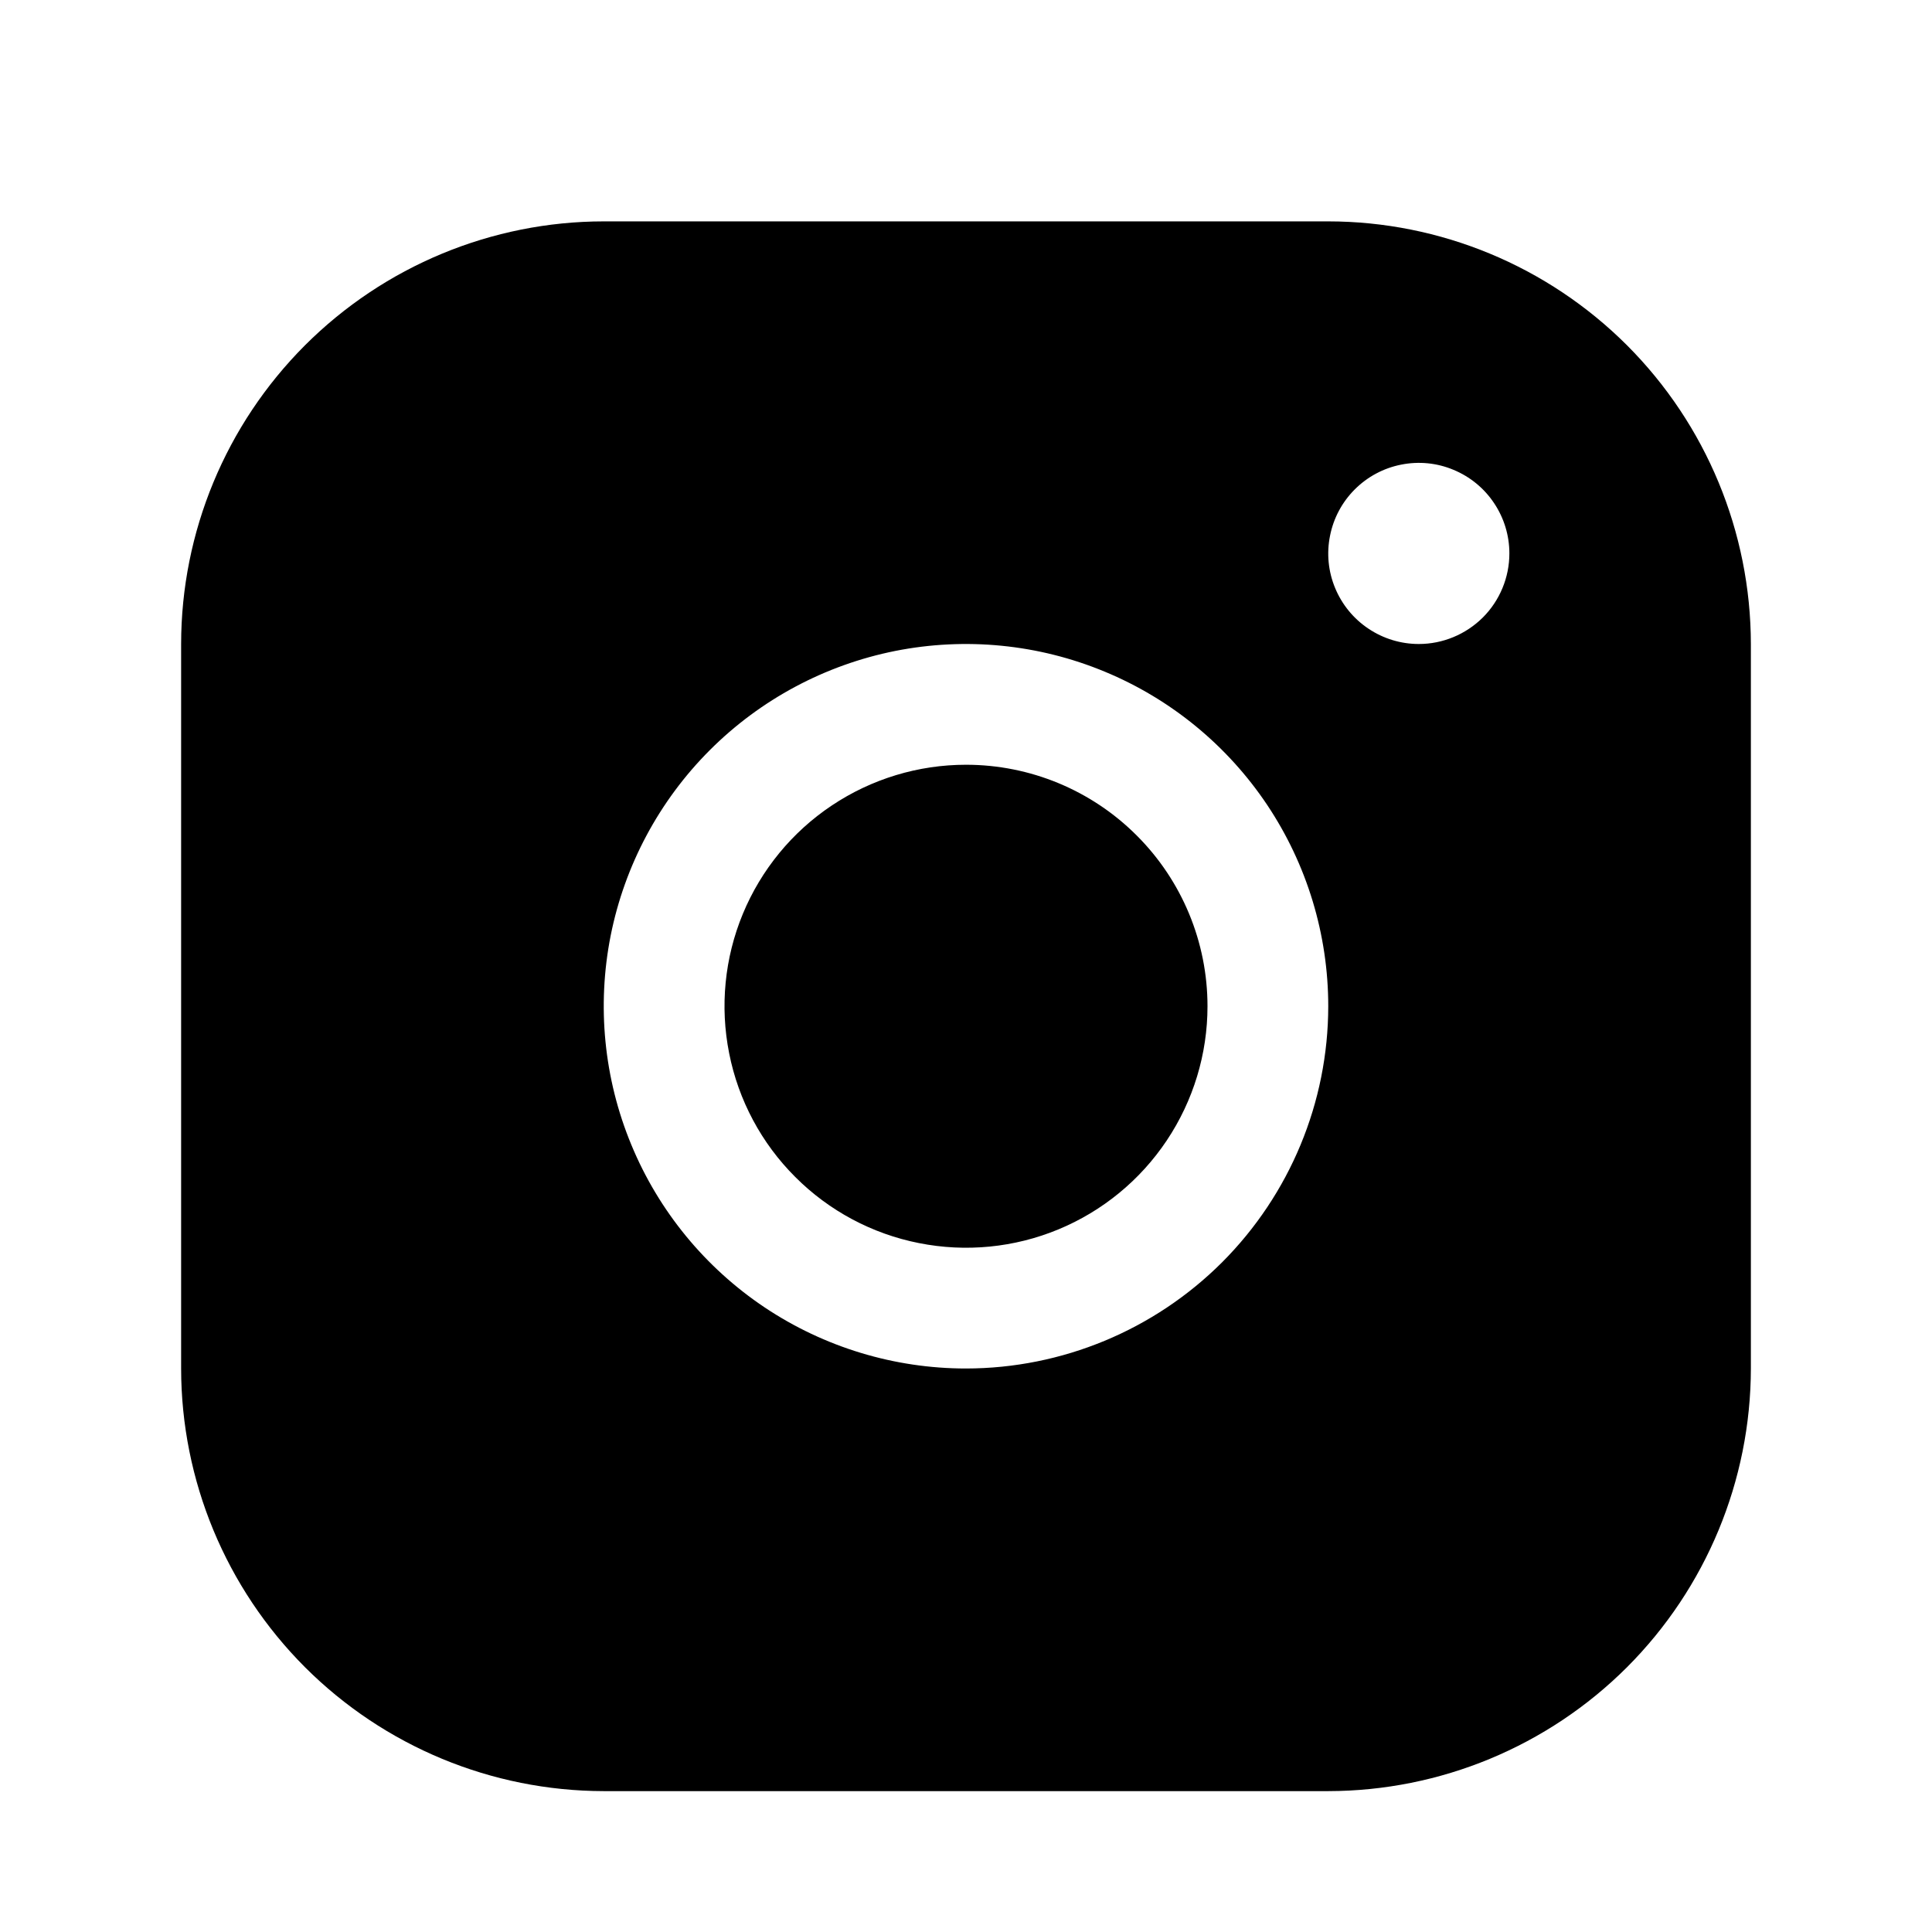
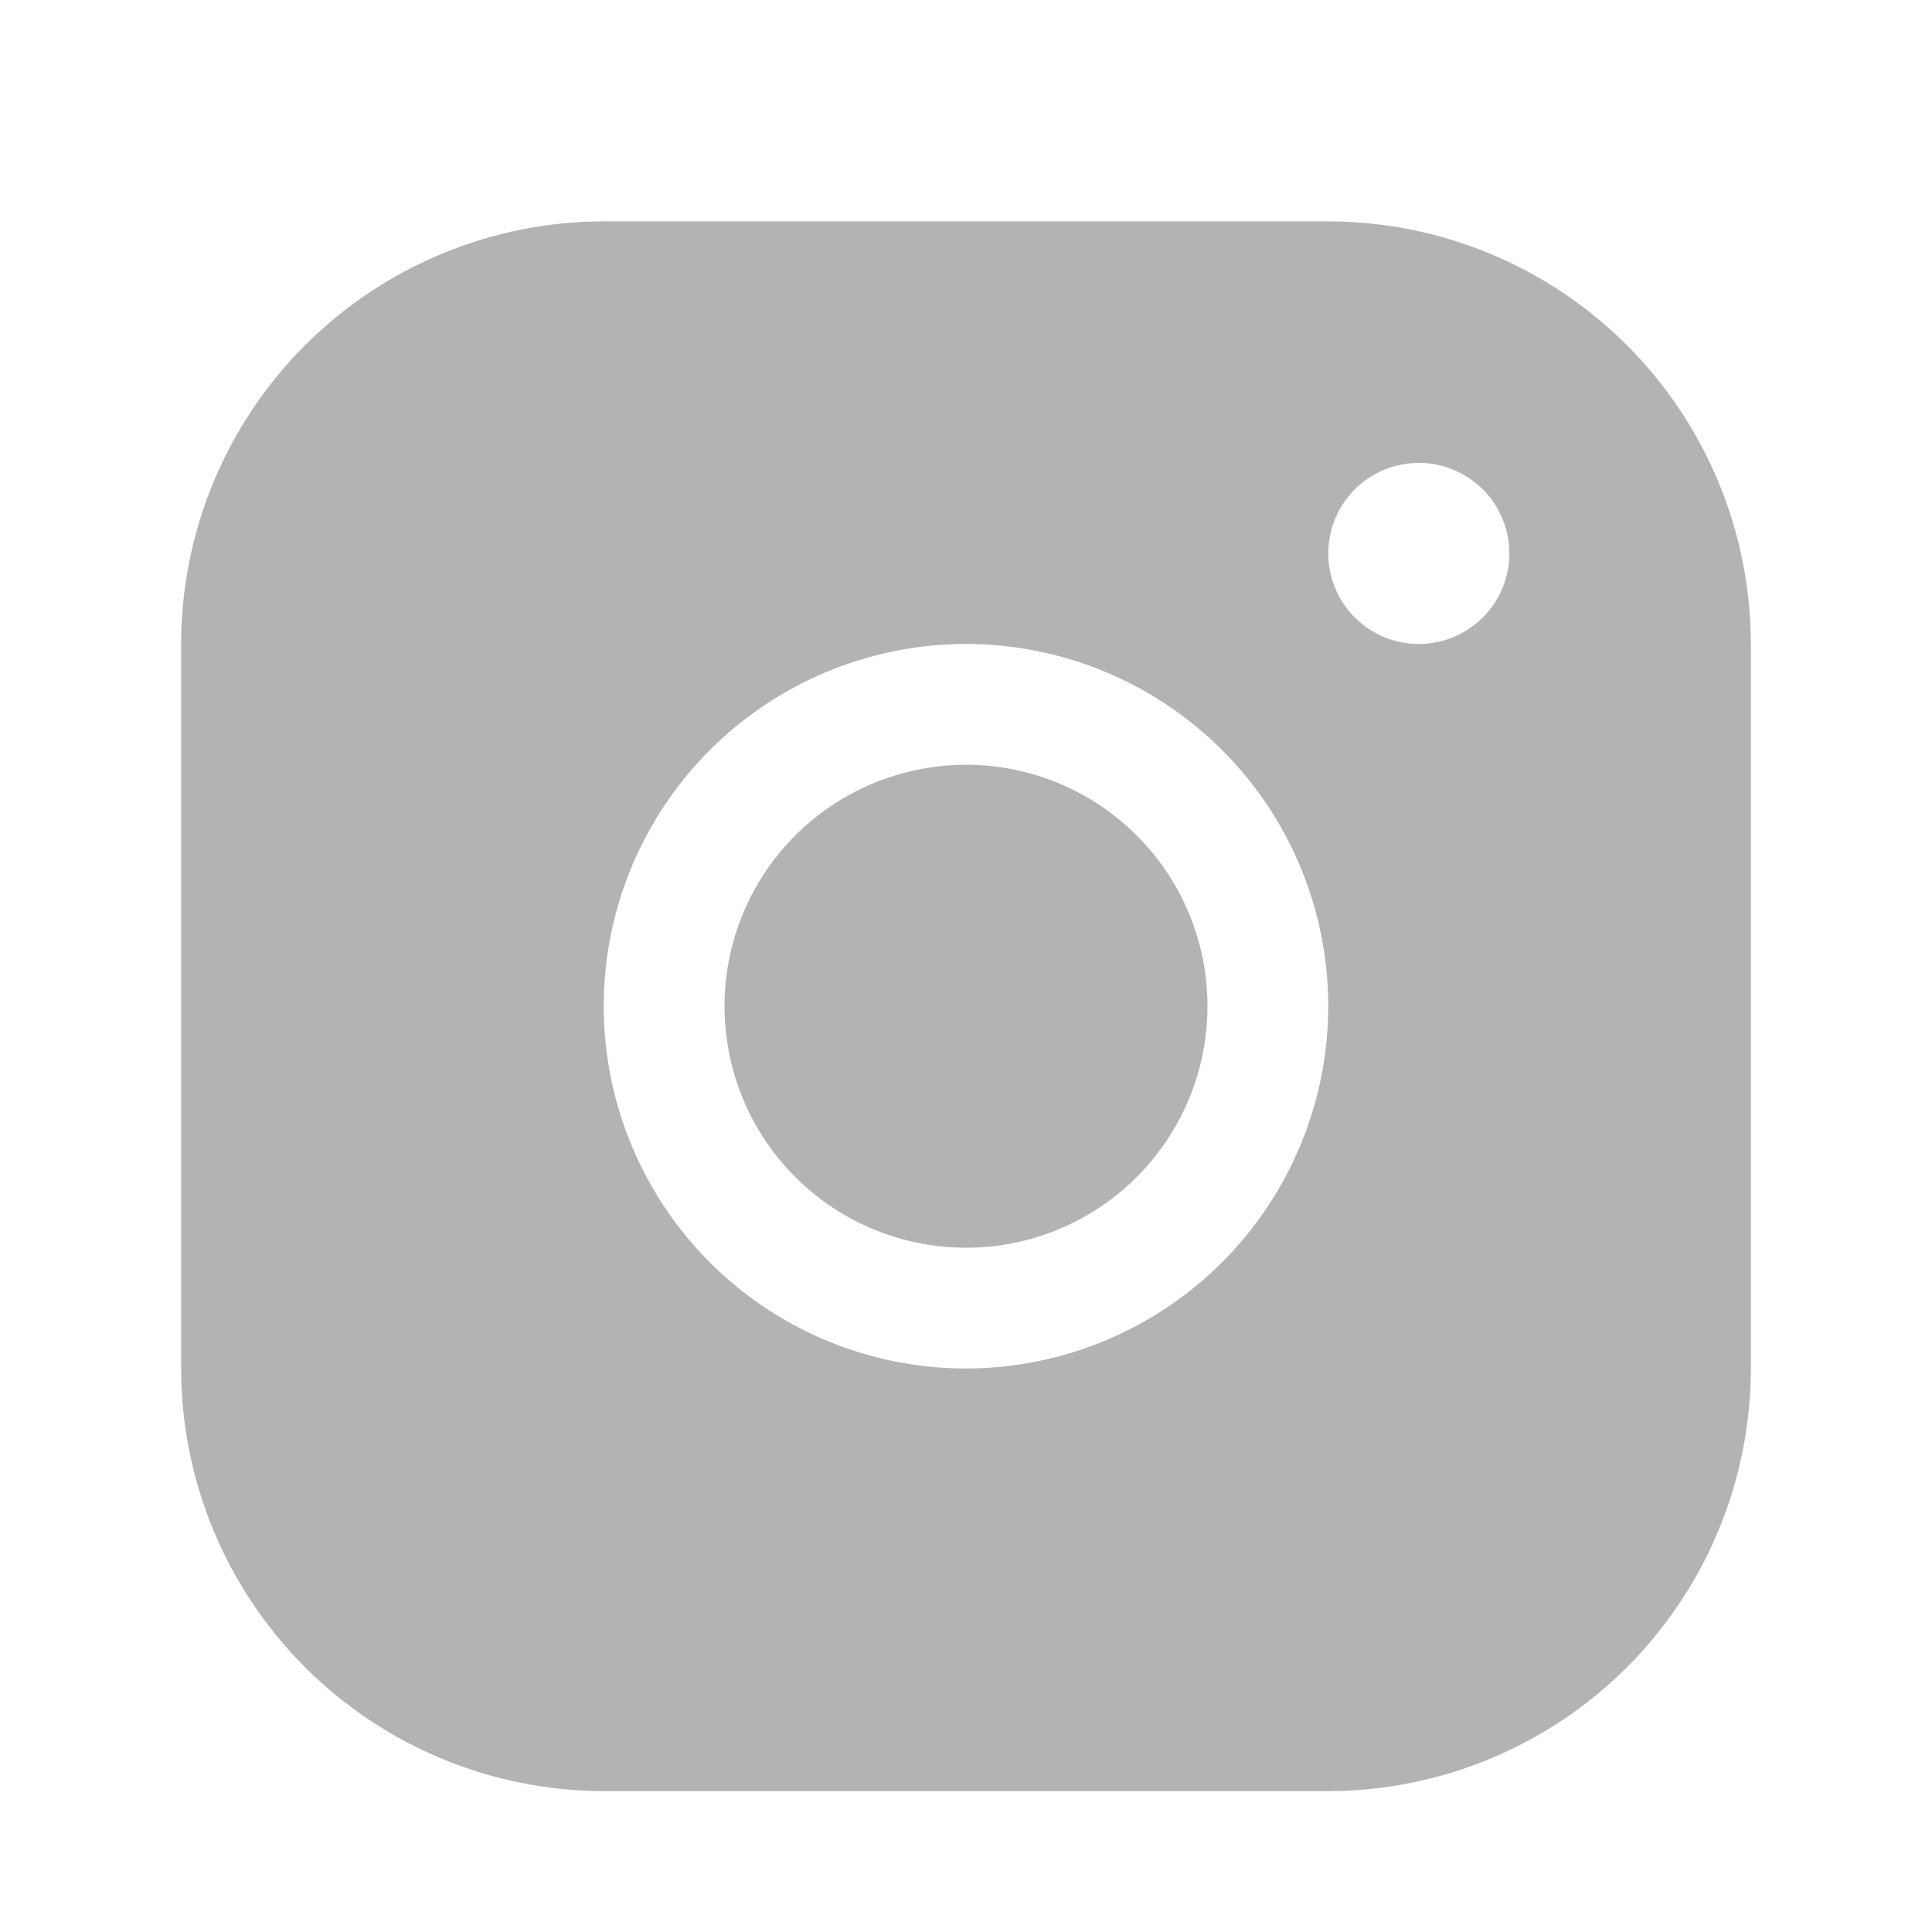
<svg xmlns="http://www.w3.org/2000/svg" width="24" height="24" viewBox="0 0 24 24" fill="none">
-   <path d="M16.5 2.75H7.5C6.108 2.751 4.774 3.305 3.789 4.289C2.805 5.274 2.251 6.608 2.25 8V17C2.251 18.392 2.805 19.726 3.789 20.711C4.774 21.695 6.108 22.248 7.5 22.25H16.5C17.892 22.248 19.226 21.695 20.211 20.711C21.195 19.726 21.748 18.392 21.75 17V8C21.748 6.608 21.195 5.274 20.211 4.289C19.226 3.305 17.892 2.751 16.5 2.75ZM12 17C11.11 17 10.24 16.736 9.5 16.242C8.76 15.747 8.183 15.044 7.843 14.222C7.502 13.4 7.413 12.495 7.586 11.622C7.76 10.749 8.189 9.947 8.818 9.318C9.447 8.689 10.249 8.26 11.122 8.086C11.995 7.913 12.9 8.002 13.722 8.343C14.544 8.683 15.247 9.26 15.742 10C16.236 10.74 16.5 11.61 16.5 12.5C16.499 13.693 16.024 14.837 15.181 15.681C14.337 16.524 13.193 16.999 12 17ZM17.625 8C17.402 8 17.185 7.934 17 7.81C16.815 7.687 16.671 7.511 16.586 7.306C16.5 7.1 16.478 6.874 16.522 6.656C16.565 6.437 16.672 6.237 16.829 6.08C16.987 5.922 17.187 5.815 17.405 5.772C17.624 5.728 17.85 5.75 18.055 5.836C18.261 5.921 18.437 6.065 18.56 6.25C18.684 6.435 18.75 6.652 18.75 6.875C18.75 7.173 18.631 7.46 18.421 7.67C18.209 7.881 17.923 8 17.625 8ZM15 12.5C15 13.093 14.824 13.673 14.494 14.167C14.165 14.66 13.696 15.045 13.148 15.272C12.6 15.499 11.997 15.558 11.415 15.442C10.833 15.327 10.298 15.041 9.879 14.621C9.459 14.202 9.173 13.667 9.058 13.085C8.942 12.503 9.001 11.9 9.228 11.352C9.455 10.804 9.84 10.335 10.333 10.006C10.827 9.676 11.407 9.5 12 9.5C12.796 9.5 13.559 9.816 14.121 10.379C14.684 10.941 15 11.704 15 12.5Z" fill="currentColor" />
+   <path d="M16.5 2.75H7.5C6.108 2.751 4.774 3.305 3.789 4.289C2.805 5.274 2.251 6.608 2.25 8V17C2.251 18.392 2.805 19.726 3.789 20.711C4.774 21.695 6.108 22.248 7.5 22.25H16.5C17.892 22.248 19.226 21.695 20.211 20.711C21.195 19.726 21.748 18.392 21.75 17V8C21.748 6.608 21.195 5.274 20.211 4.289C19.226 3.305 17.892 2.751 16.5 2.75ZM12 17C11.11 17 10.24 16.736 9.5 16.242C8.76 15.747 8.183 15.044 7.843 14.222C7.502 13.4 7.413 12.495 7.586 11.622C7.76 10.749 8.189 9.947 8.818 9.318C9.447 8.689 10.249 8.26 11.122 8.086C11.995 7.913 12.9 8.002 13.722 8.343C14.544 8.683 15.247 9.26 15.742 10C16.236 10.74 16.5 11.61 16.5 12.5C16.499 13.693 16.024 14.837 15.181 15.681C14.337 16.524 13.193 16.999 12 17ZM17.625 8C17.402 8 17.185 7.934 17 7.81C16.815 7.687 16.671 7.511 16.586 7.306C16.5 7.1 16.478 6.874 16.522 6.656C16.565 6.437 16.672 6.237 16.829 6.08C16.987 5.922 17.187 5.815 17.405 5.772C17.624 5.728 17.85 5.75 18.055 5.836C18.261 5.921 18.437 6.065 18.56 6.25C18.684 6.435 18.75 6.652 18.75 6.875C18.75 7.173 18.631 7.46 18.421 7.67C18.209 7.881 17.923 8 17.625 8ZM15 12.5C15 13.093 14.824 13.673 14.494 14.167C14.165 14.66 13.696 15.045 13.148 15.272C12.6 15.499 11.997 15.558 11.415 15.442C10.833 15.327 10.298 15.041 9.879 14.621C9.459 14.202 9.173 13.667 9.058 13.085C8.942 12.503 9.001 11.9 9.228 11.352C9.455 10.804 9.84 10.335 10.333 10.006C10.827 9.676 11.407 9.5 12 9.5C12.796 9.5 13.559 9.816 14.121 10.379C14.684 10.941 15 11.704 15 12.5Z" fill="#b3b3b3" />
</svg>
